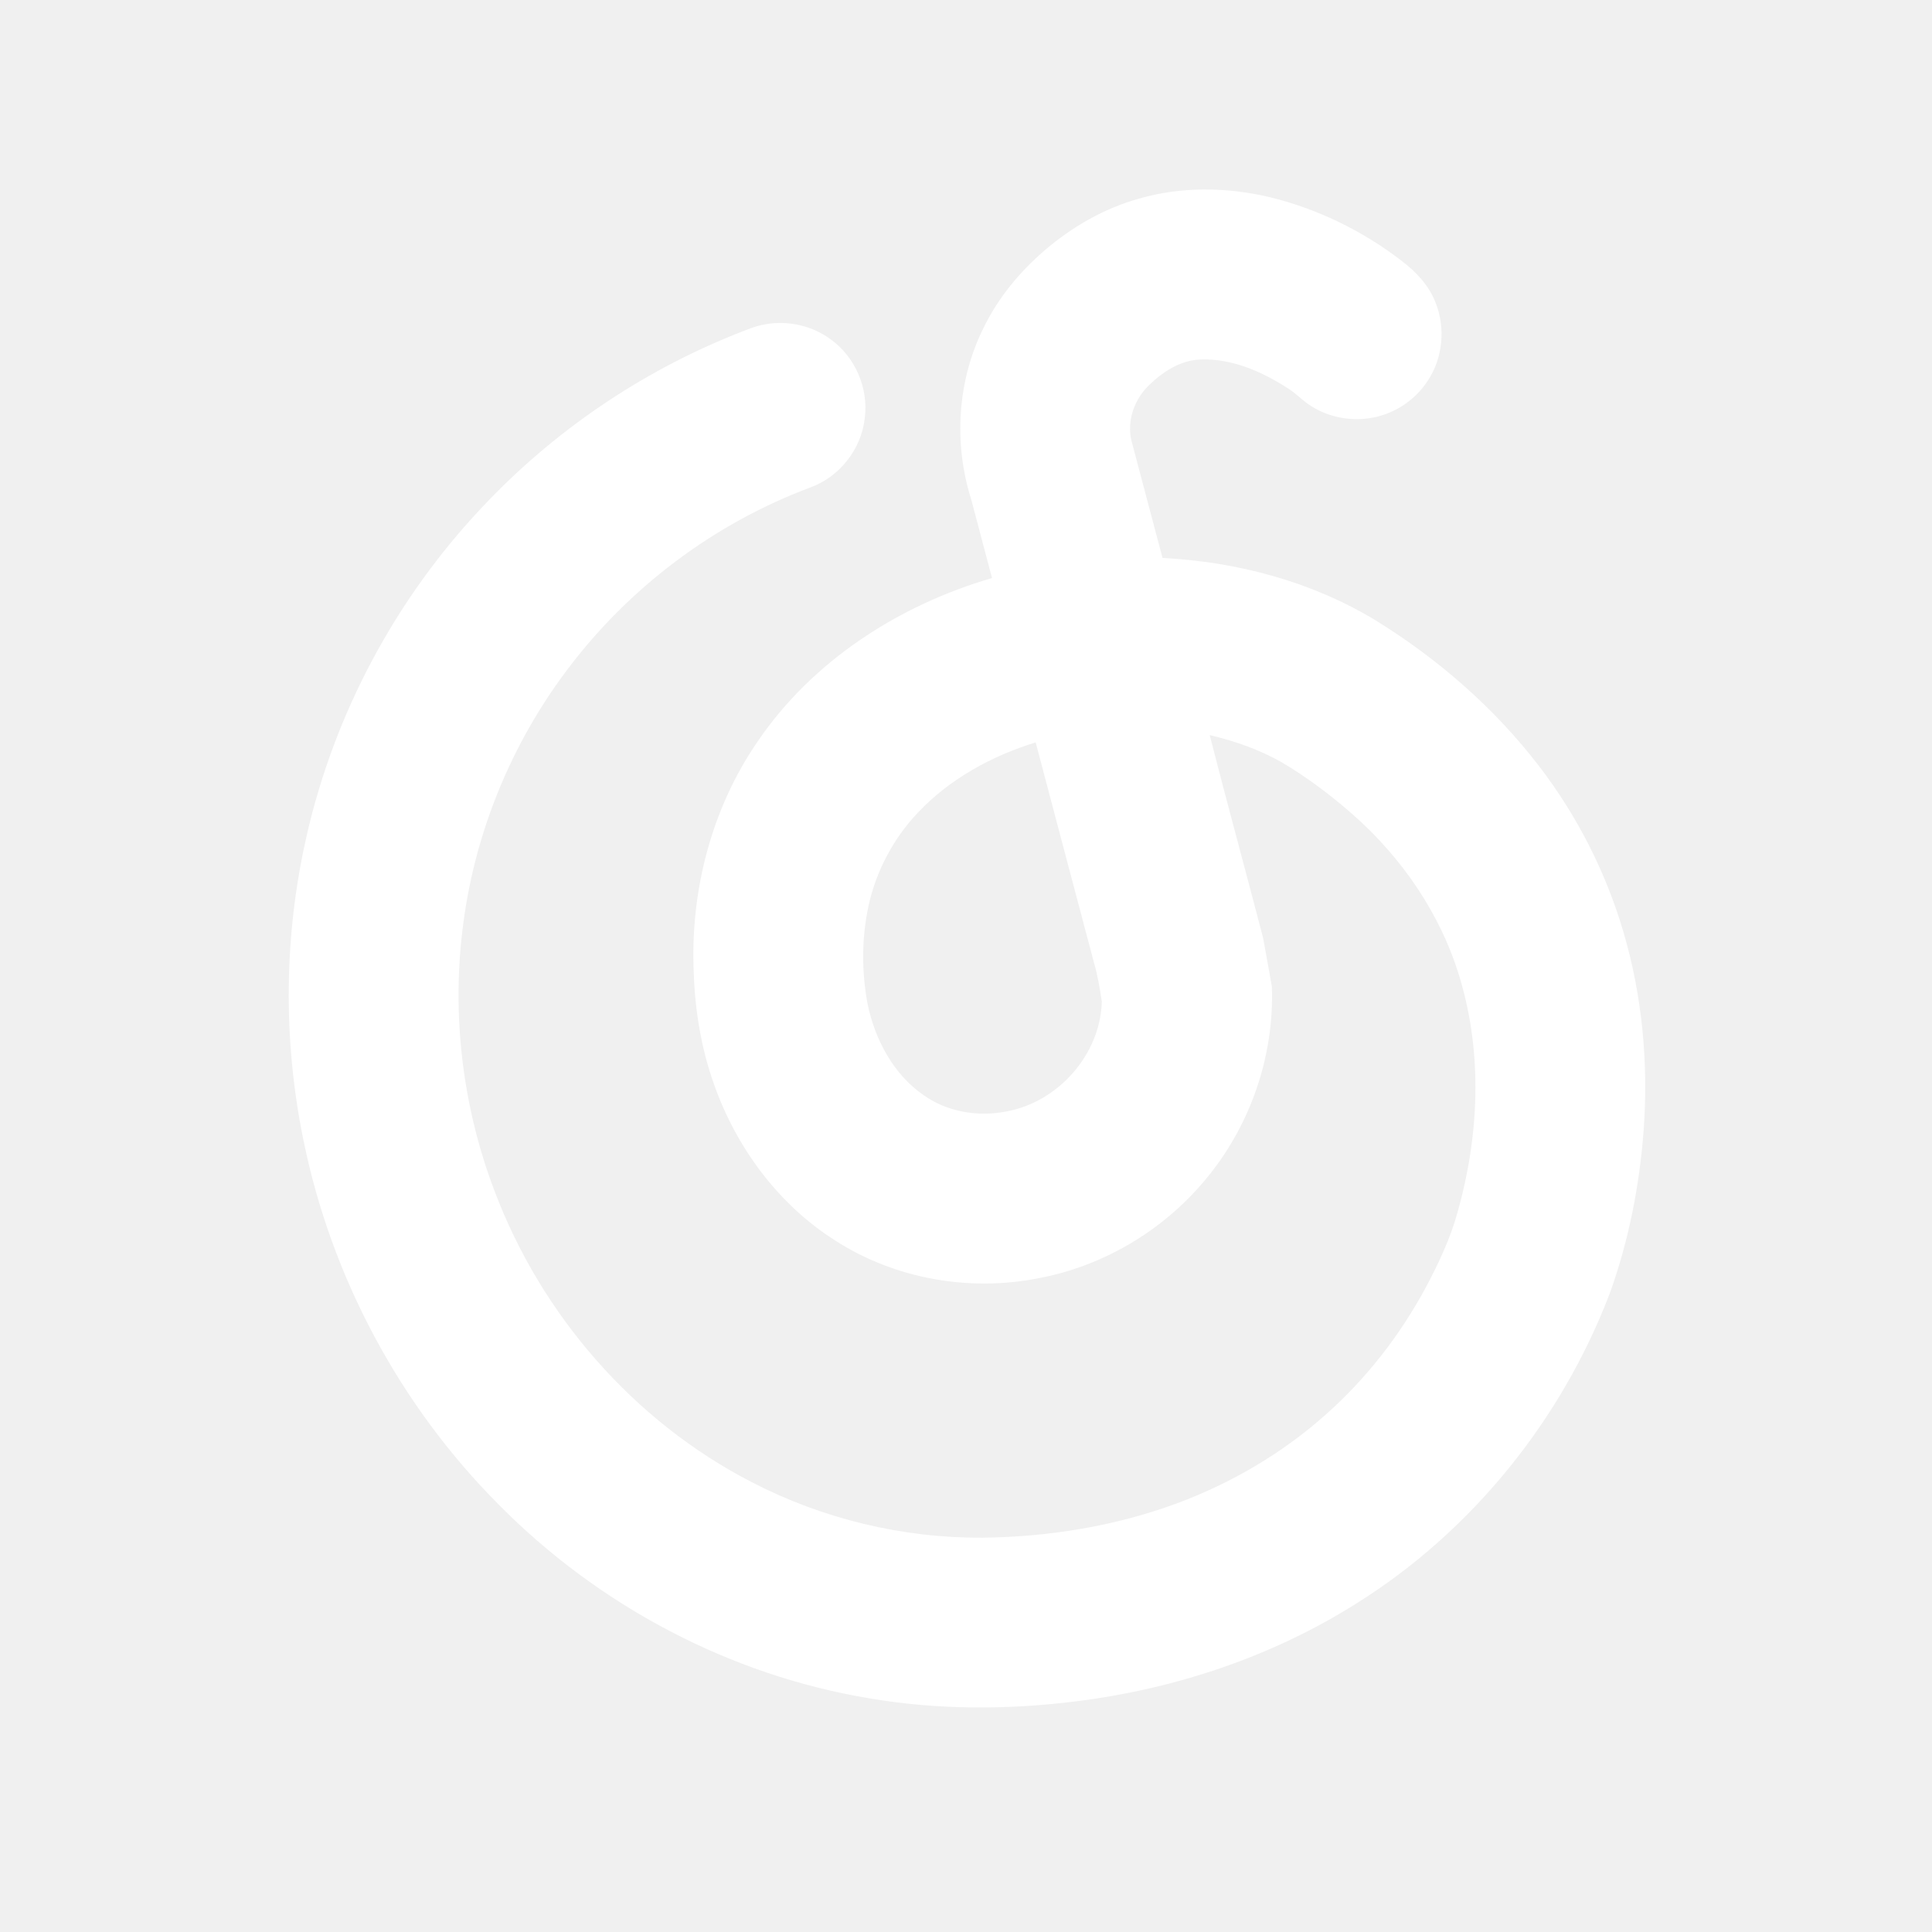
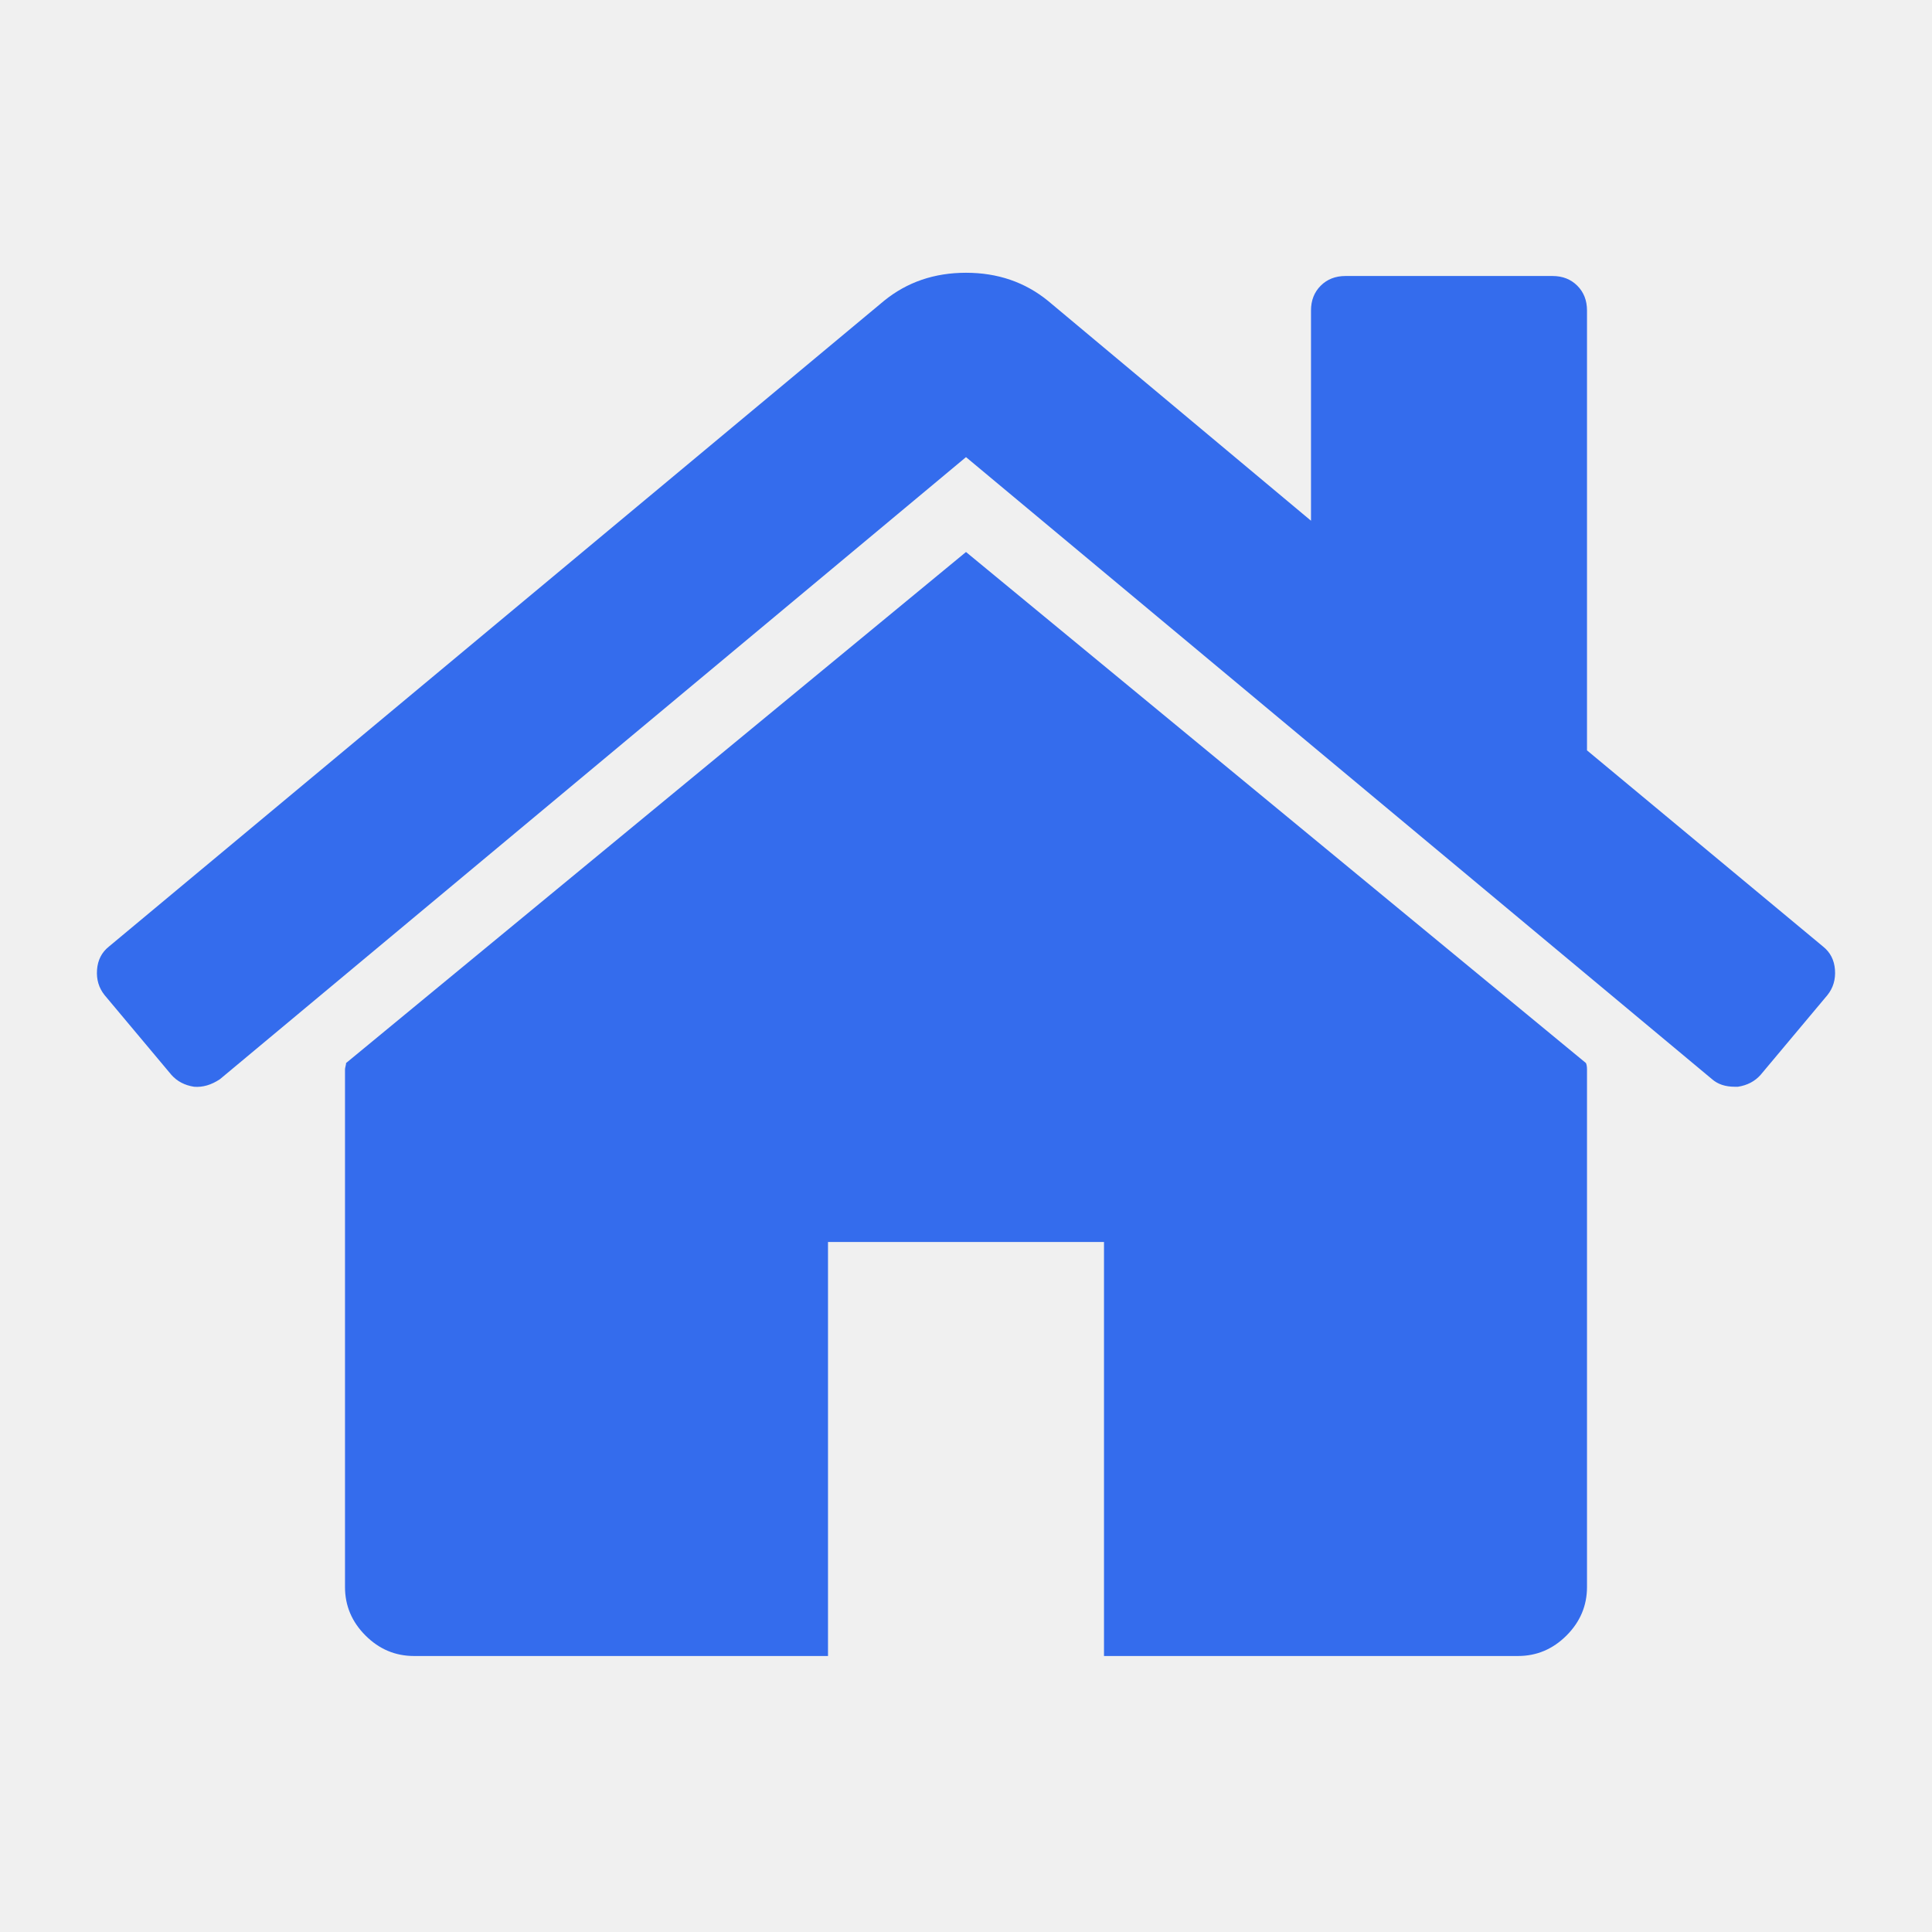
- <svg xmlns="http://www.w3.org/2000/svg" t="1679468381129" class="icon" viewBox="0 0 1024 1024" version="1.1" p-id="6971" width="32" height="32">
-   <path d="M603.97 105.21c22.1-6.37 45.78-6.05 68.1-0.92 25.63 6.09 49.88 17.86 70.75 33.9 7.62 5.79 14.5 12.99 18 22.05 5.42 13.4 3.97 29.42-4.03 41.49-6.98 10.84-18.85 18.39-31.64 20.01-10.22 1.4-20.93-0.77-29.71-6.2-4.95-2.91-8.72-7.4-13.69-10.28-13.33-8.46-28.68-15.12-44.73-14.74-11.3 0.13-21.24 6.75-28.9 14.53-7.17 7.4-10.82 18.31-8.45 28.46 5.51 20.74 10.99 41.48 16.49 62.22 39.54 2.03 79.06 12.49 113.05 33.13 33.04 20.44 62.89 46.36 86.56 77.25 20.09 26.18 35.32 56.08 44.64 87.74 10.09 34.12 13.36 70.1 10.73 105.54-2.19 29.24-7.94 58.31-17.86 85.94-25.65 67.28-73.16 126.27-134.31 164.5-44.85 28.33-96.36 45.42-148.89 51.94-36.26 4.53-73.21 4.55-109.29-1.63-74.14-12.25-143.62-49.2-196.35-102.57-52.4-52.5-88.87-120.64-103.62-193.33-10.88-53.01-10.39-108.36 1.68-161.13 14.75-65.07 47.35-125.94 93.18-174.41 37.38-39.8 83.55-71.29 134.23-91.62 5.22-1.99 10.36-4.35 15.92-5.23 11.87-2.08 24.55 0.73 34.27 7.89 13.16 9.29 20.4 26.14 18.21 42.08-1.81 16.27-13.36 30.94-28.75 36.51-51.2 19.14-96.6 53.34-129.28 97.13-29.21 38.86-48.27 85.28-54.66 133.49-6.45 47.72-0.71 97 16.39 142 24.7 65.79 73.81 122.4 136.42 154.62 37.7 19.53 80.14 29.73 122.59 29.44 34.92-0.45 69.95-6.06 102.77-18.2 28.86-10.72 55.91-26.55 78.91-47.07 21.44-19 39.28-41.96 52.89-67.15 6.82-12.85 13.12-26.08 16.97-40.15 11.36-40.22 13.33-83.81 1.18-124.09-10.05-33.78-30.73-63.89-57.14-87.02-11.68-10.22-24.16-19.59-37.54-27.47-11.82-6.64-24.73-11.16-37.9-14.25 9.18 35.9 19 71.65 28.31 107.52 1.58 8.6 3.16 17.2 4.64 25.82 1.36 37.01-11.62 74.29-35.49 102.6-22.24 26.68-53.82 45.45-87.98 51.9-36.82 7.34-76.41 0.41-108.03-20-30.19-19.14-52.49-49.45-64.25-83-6.66-18.77-9.98-38.62-10.64-58.5-2.02-43.25 9.29-87.44 34.03-123.21 29.07-42.69 74.9-72.04 124.04-86.36-3.62-13.84-7.32-27.66-10.98-41.5-9.49-29.87-7.47-63.41 6.69-91.49 7.64-15.67 19-29.32 32.14-40.67 14.63-12.51 31.71-22.39 50.33-27.51M486.64 430.56c-13.18 13.84-22.42 31.34-26.4 50.02-3.58 16.96-3.6 34.64-0.38 51.65 3.93 18.79 13.63 37.17 29.71 48.26 12.48 8.86 28.73 11.55 43.62 8.64 27.55-4.84 50.03-30.19 50.8-58.24-1.05-6.95-2.2-13.9-4.16-20.66-10.29-38.92-20.67-77.81-30.9-116.75-23.28 7.18-45.44 19.28-62.29 37.08z" fill="#ffffff" p-id="6972" />
+ <svg xmlns="http://www.w3.org/2000/svg" t="1685253488455" class="icon" viewBox="0 0 1024 1024" version="1.1" p-id="1440" width="128" height="128">
+   <path d="M841.143 566.857v274.286q0 14.857-10.857 25.714t-25.714 10.857h-219.429v-219.429H438.857v219.429H219.429q-14.857 0-25.714-10.857t-10.857-25.714V566.857q0-0.571 0.286-1.714t0.286-1.714l328.571-270.857 328.571 270.857q0.571 1.143 0.571 3.429z m127.429-39.429l-35.429 42.286q-4.571 5.143-12 6.286h-1.714q-7.429 0-12-4L512 242.286l-395.429 329.714q-6.857 4.571-13.714 4-7.429-1.143-12-6.286l-35.429-42.286q-4.571-5.714-4-13.429t6.286-12.286l410.857-342.286q18.286-14.857 43.429-14.857t43.429 14.857l139.429 116.571V164.571q0-8 5.143-13.143t13.143-5.143h109.714q8 0 13.143 5.143t5.143 13.143v233.143l125.143 104q5.714 4.571 6.286 12.286t-4 13.429z" p-id="1441" fill="#346ced" />
</svg>
